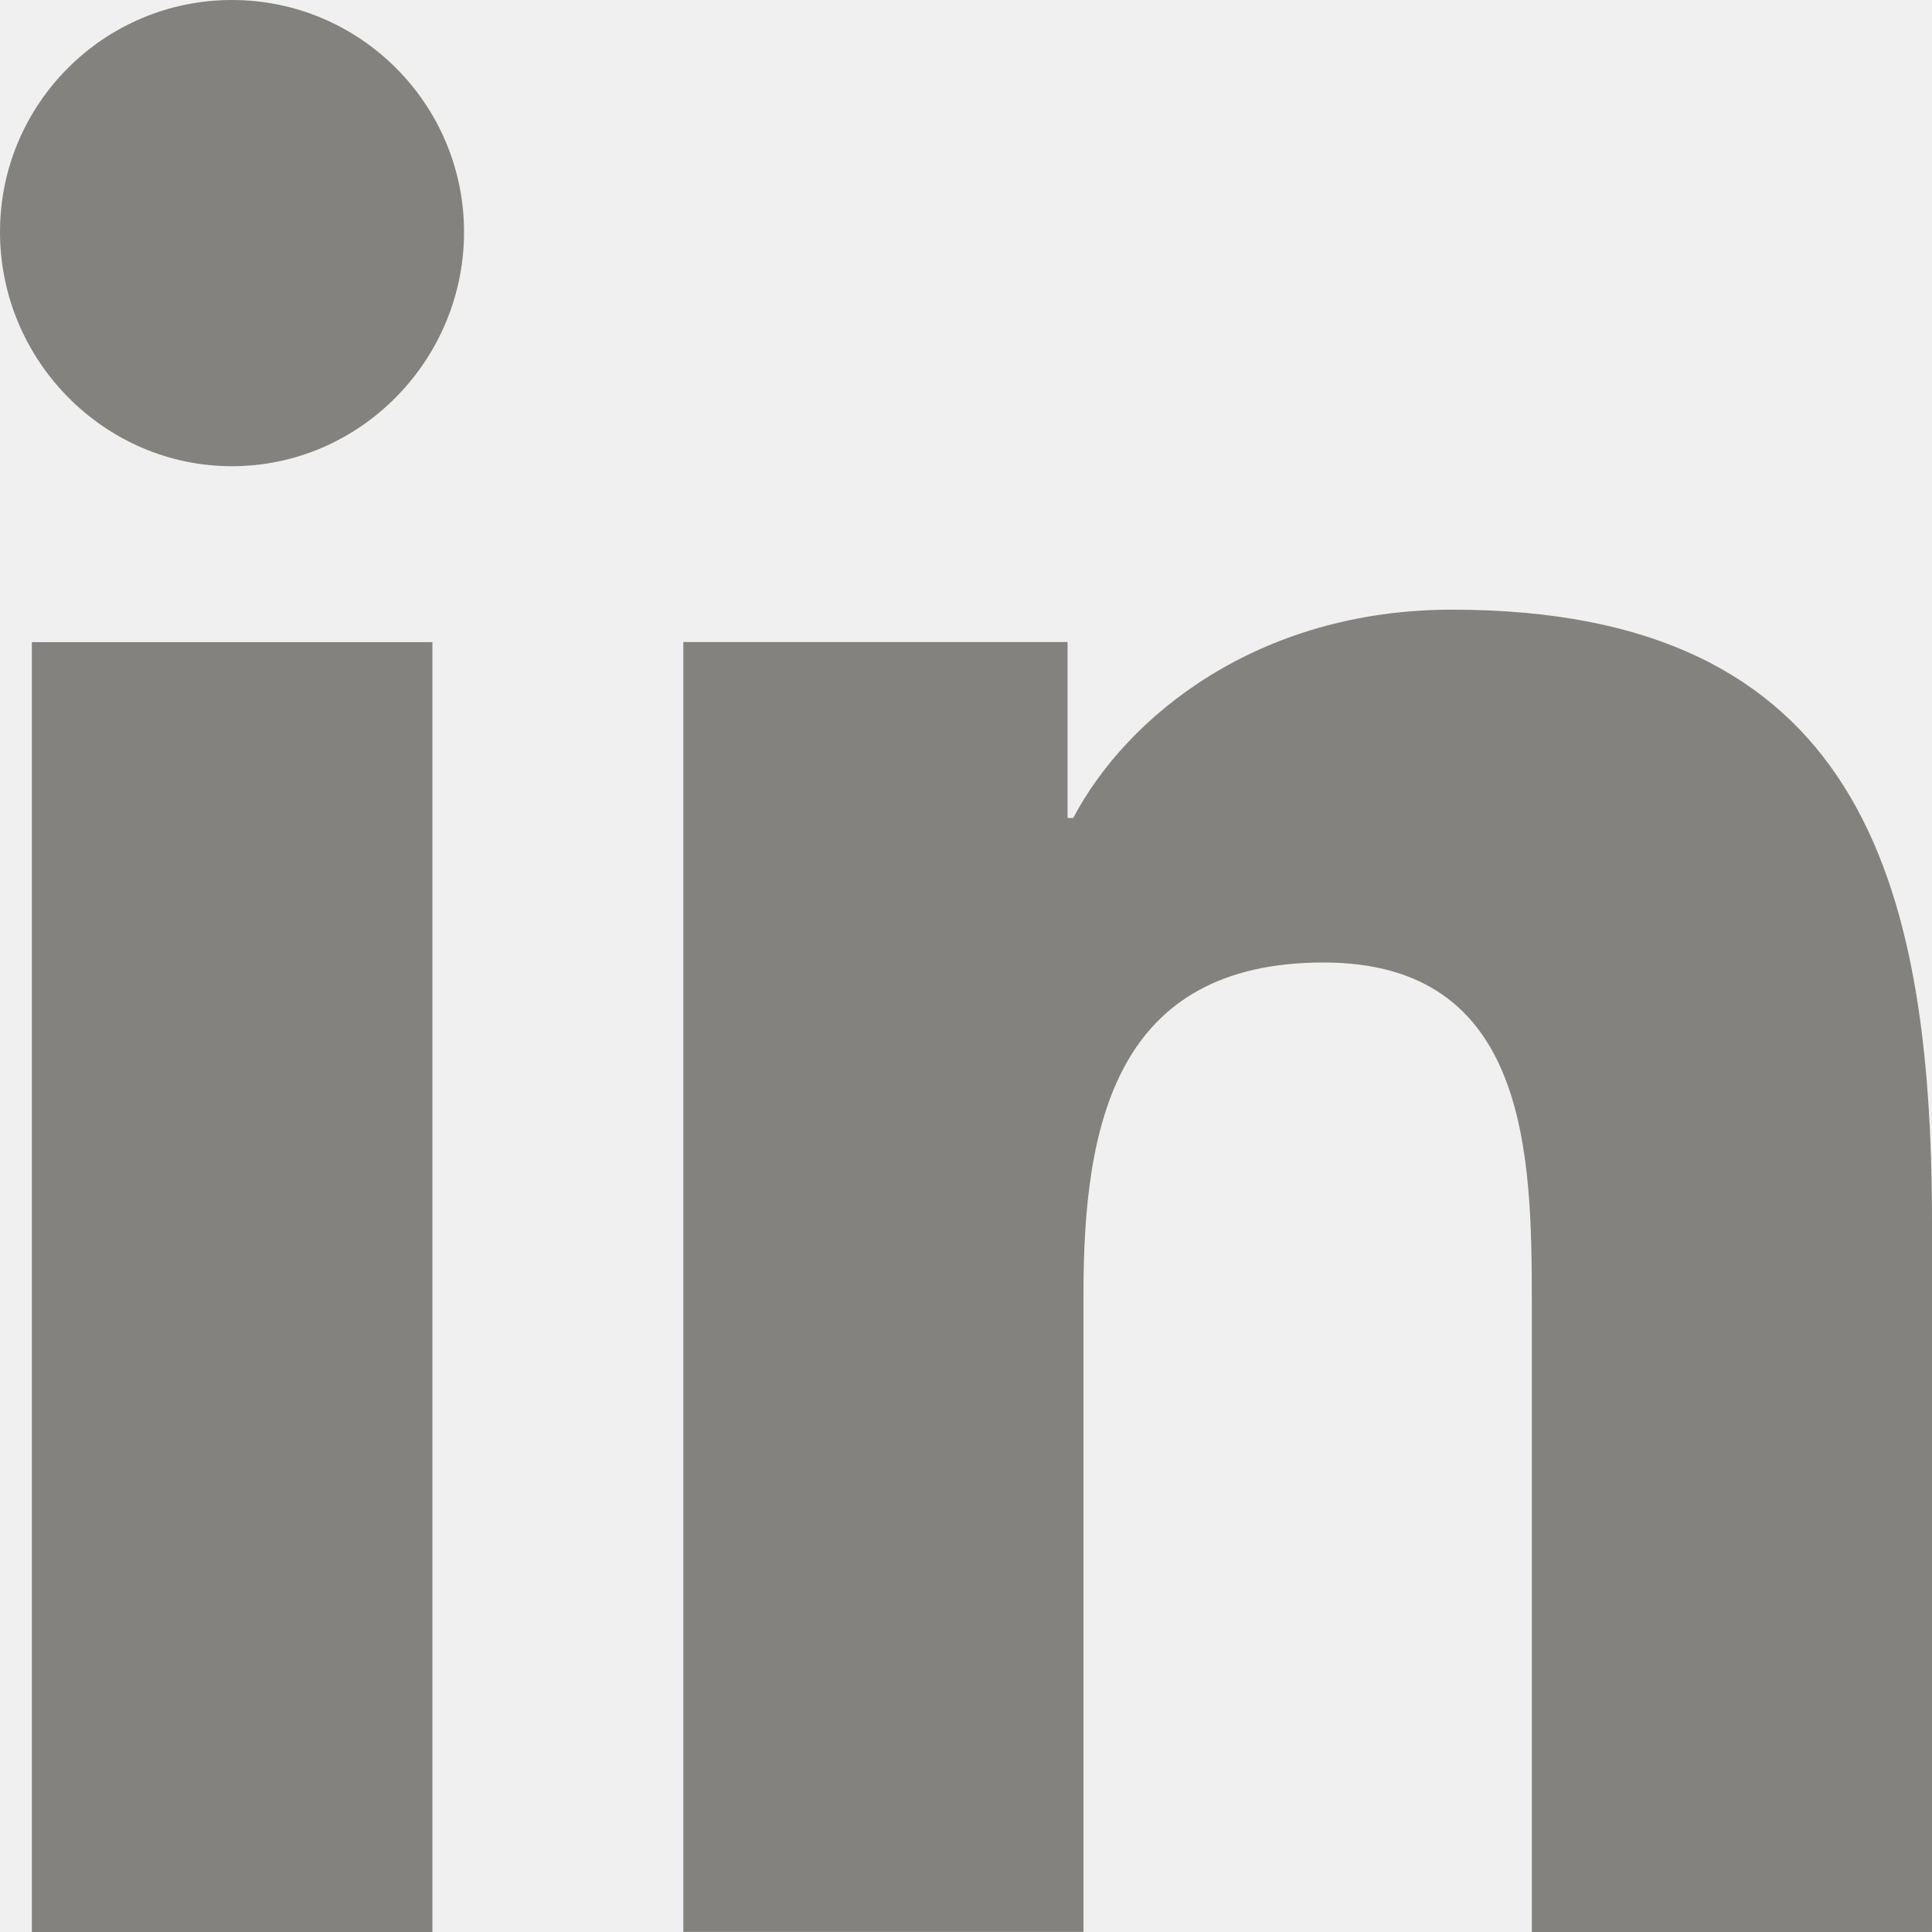
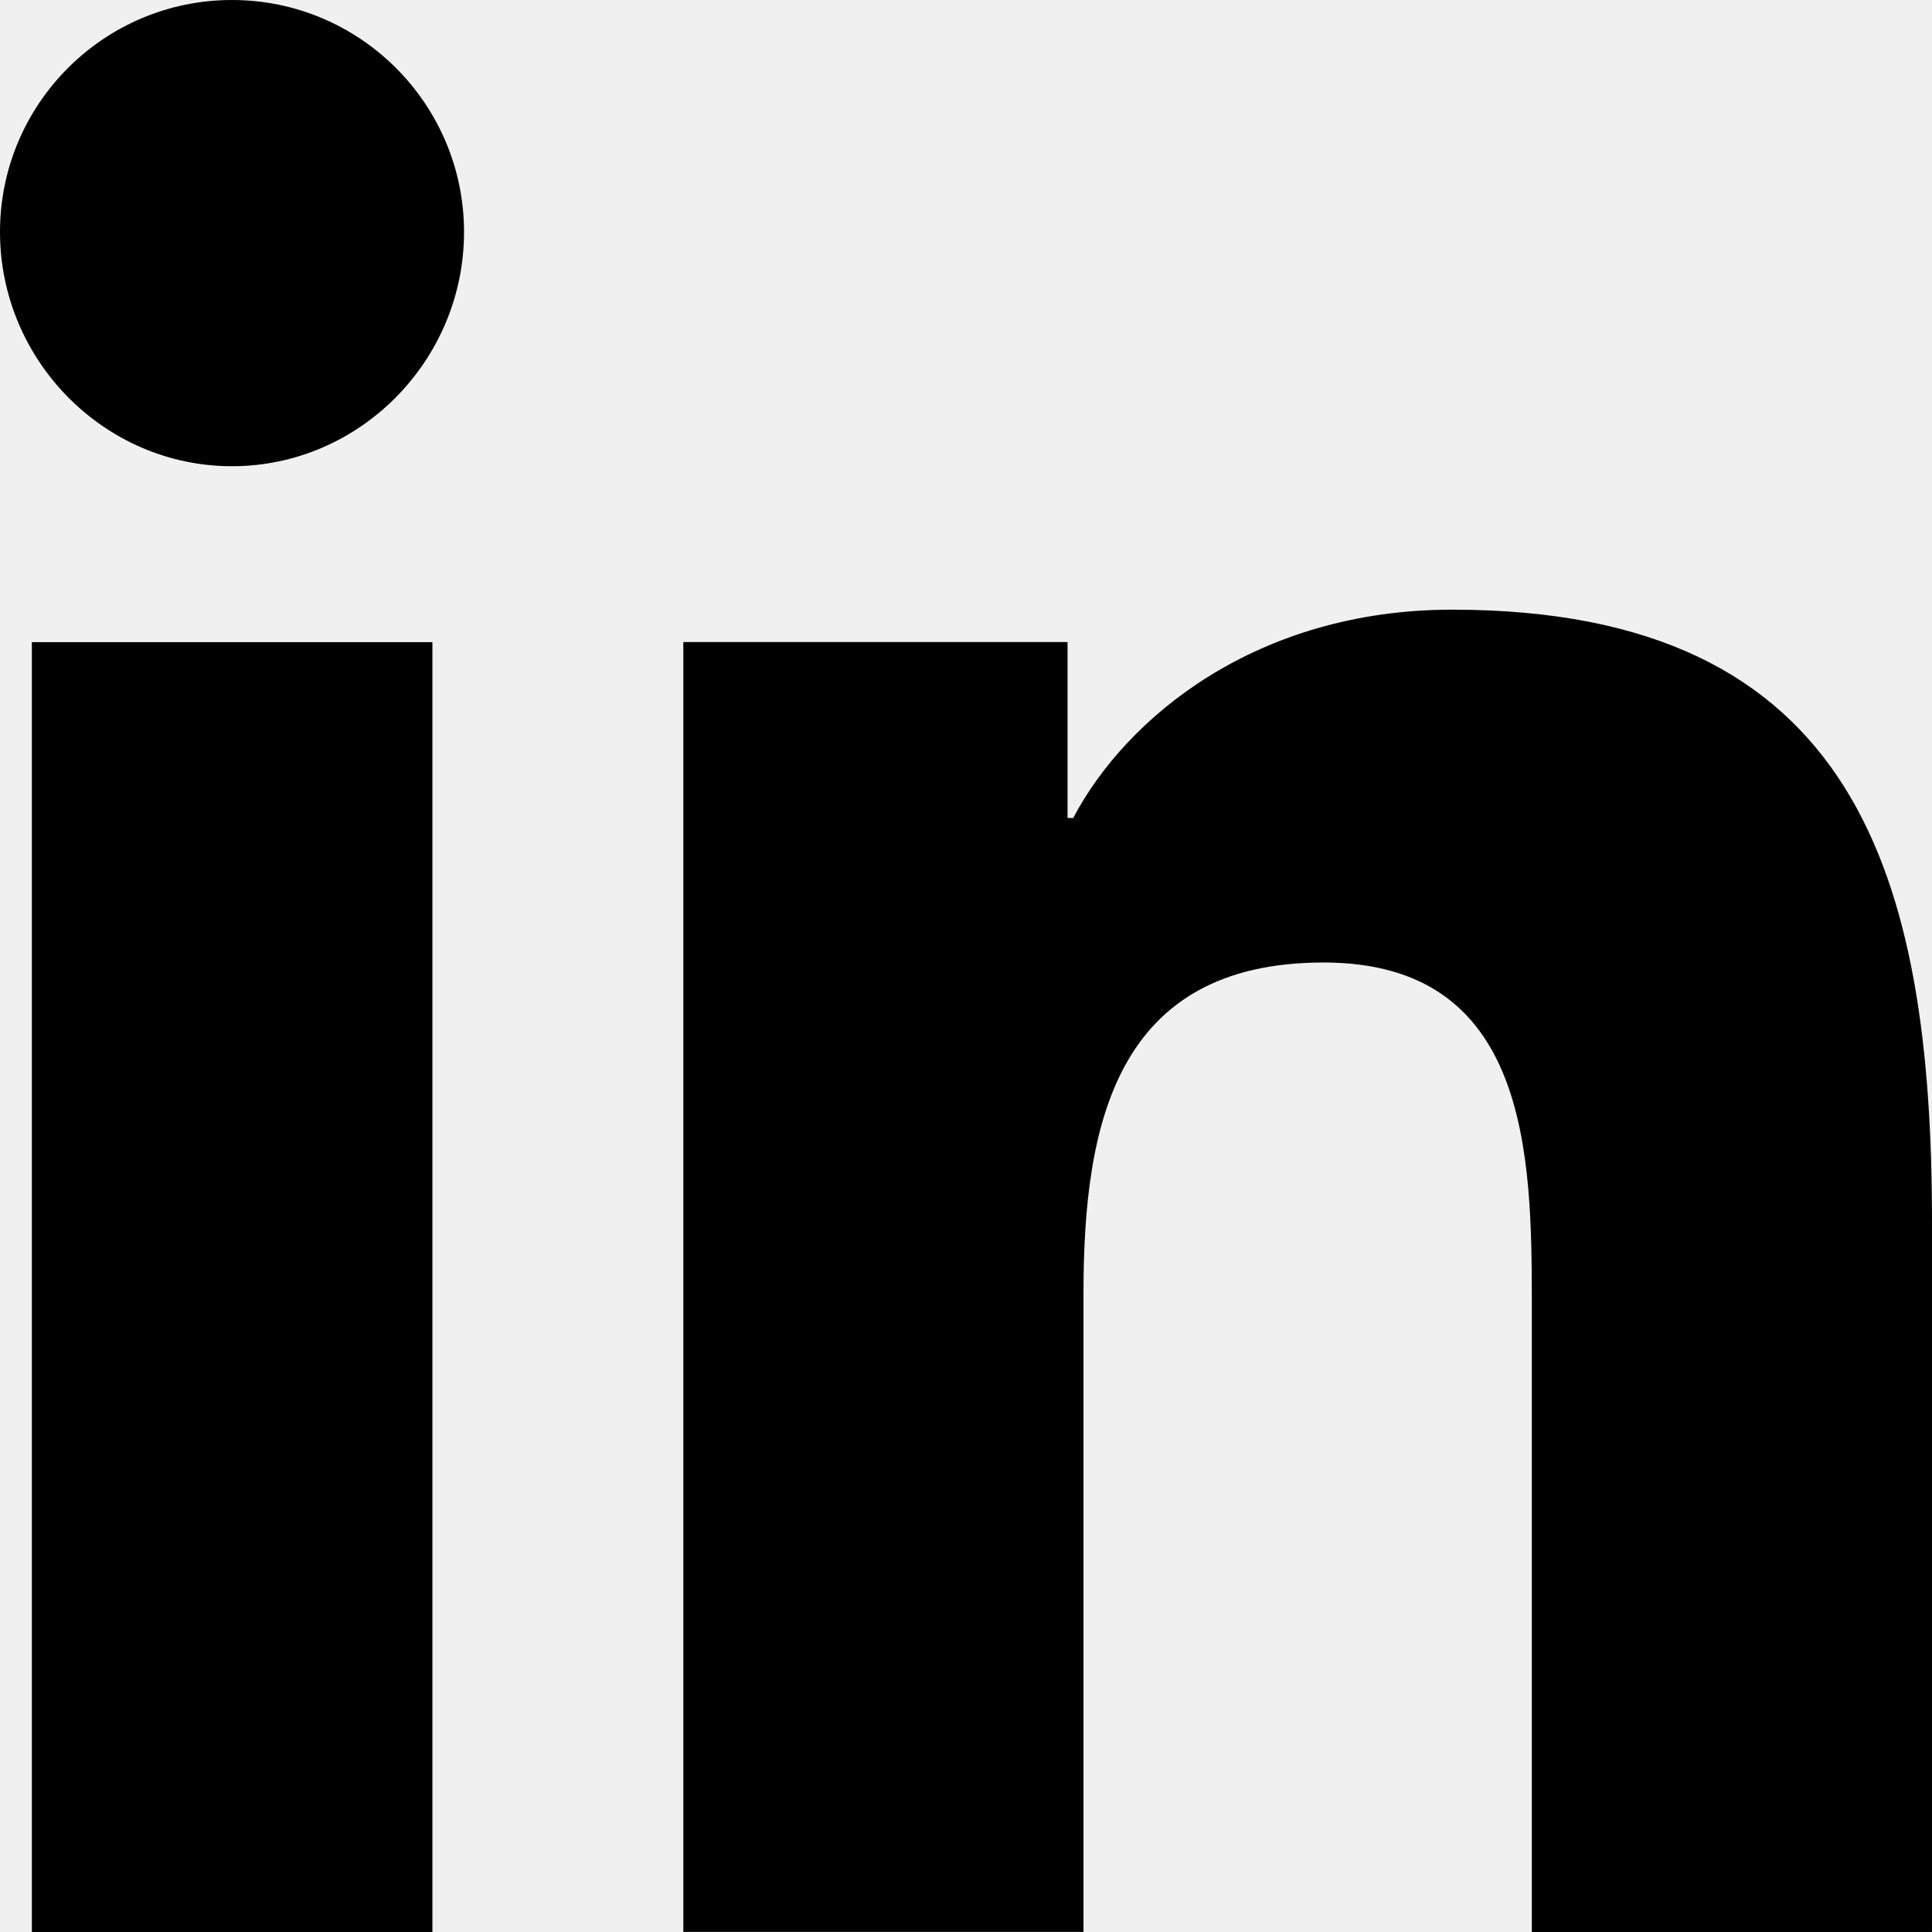
<svg xmlns="http://www.w3.org/2000/svg" width="16" height="16" viewBox="0 0 16 16" fill="none">
  <g clip-path="url(#clip0)">
-     <path d="M15.996 16V15.999H16V10.131C16 7.261 15.382 5.049 12.026 5.049C10.413 5.049 9.33 5.935 8.888 6.774H8.841V5.317H5.659V15.999H8.973V10.71C8.973 9.317 9.237 7.971 10.961 7.971C12.661 7.971 12.686 9.56 12.686 10.799V16H15.996Z" fill="#83827E" />
-     <path d="M0.264 5.318H3.581V16H0.264V5.318Z" fill="#83827E" />
-     <path d="M1.921 0C0.861 0 0 0.861 0 1.921C0 2.982 0.861 3.861 1.921 3.861C2.982 3.861 3.843 2.982 3.843 1.921C3.842 0.861 2.981 0 1.921 0V0Z" fill="#83827E" />
+     <path d="M15.996 16V15.999H16V10.131C16 7.261 15.382 5.049 12.026 5.049C10.413 5.049 9.33 5.935 8.888 6.774H8.841V5.317H5.659V15.999H8.973V10.71C8.973 9.317 9.237 7.971 10.961 7.971C12.661 7.971 12.686 9.56 12.686 10.799V16H15.996Z" fill="black" />
+     <path d="M0.264 5.318H3.581V16H0.264V5.318Z" fill="black" />
+     <path d="M1.921 0C0.861 0 0 0.861 0 1.921C0 2.982 0.861 3.861 1.921 3.861C2.982 3.861 3.843 2.982 3.843 1.921C3.842 0.861 2.981 0 1.921 0V0Z" fill="black" />
  </g>
  <defs>
    <clipPath id="clip0">
      <rect width="16" height="16" fill="white" />
    </clipPath>
  </defs>
</svg>
